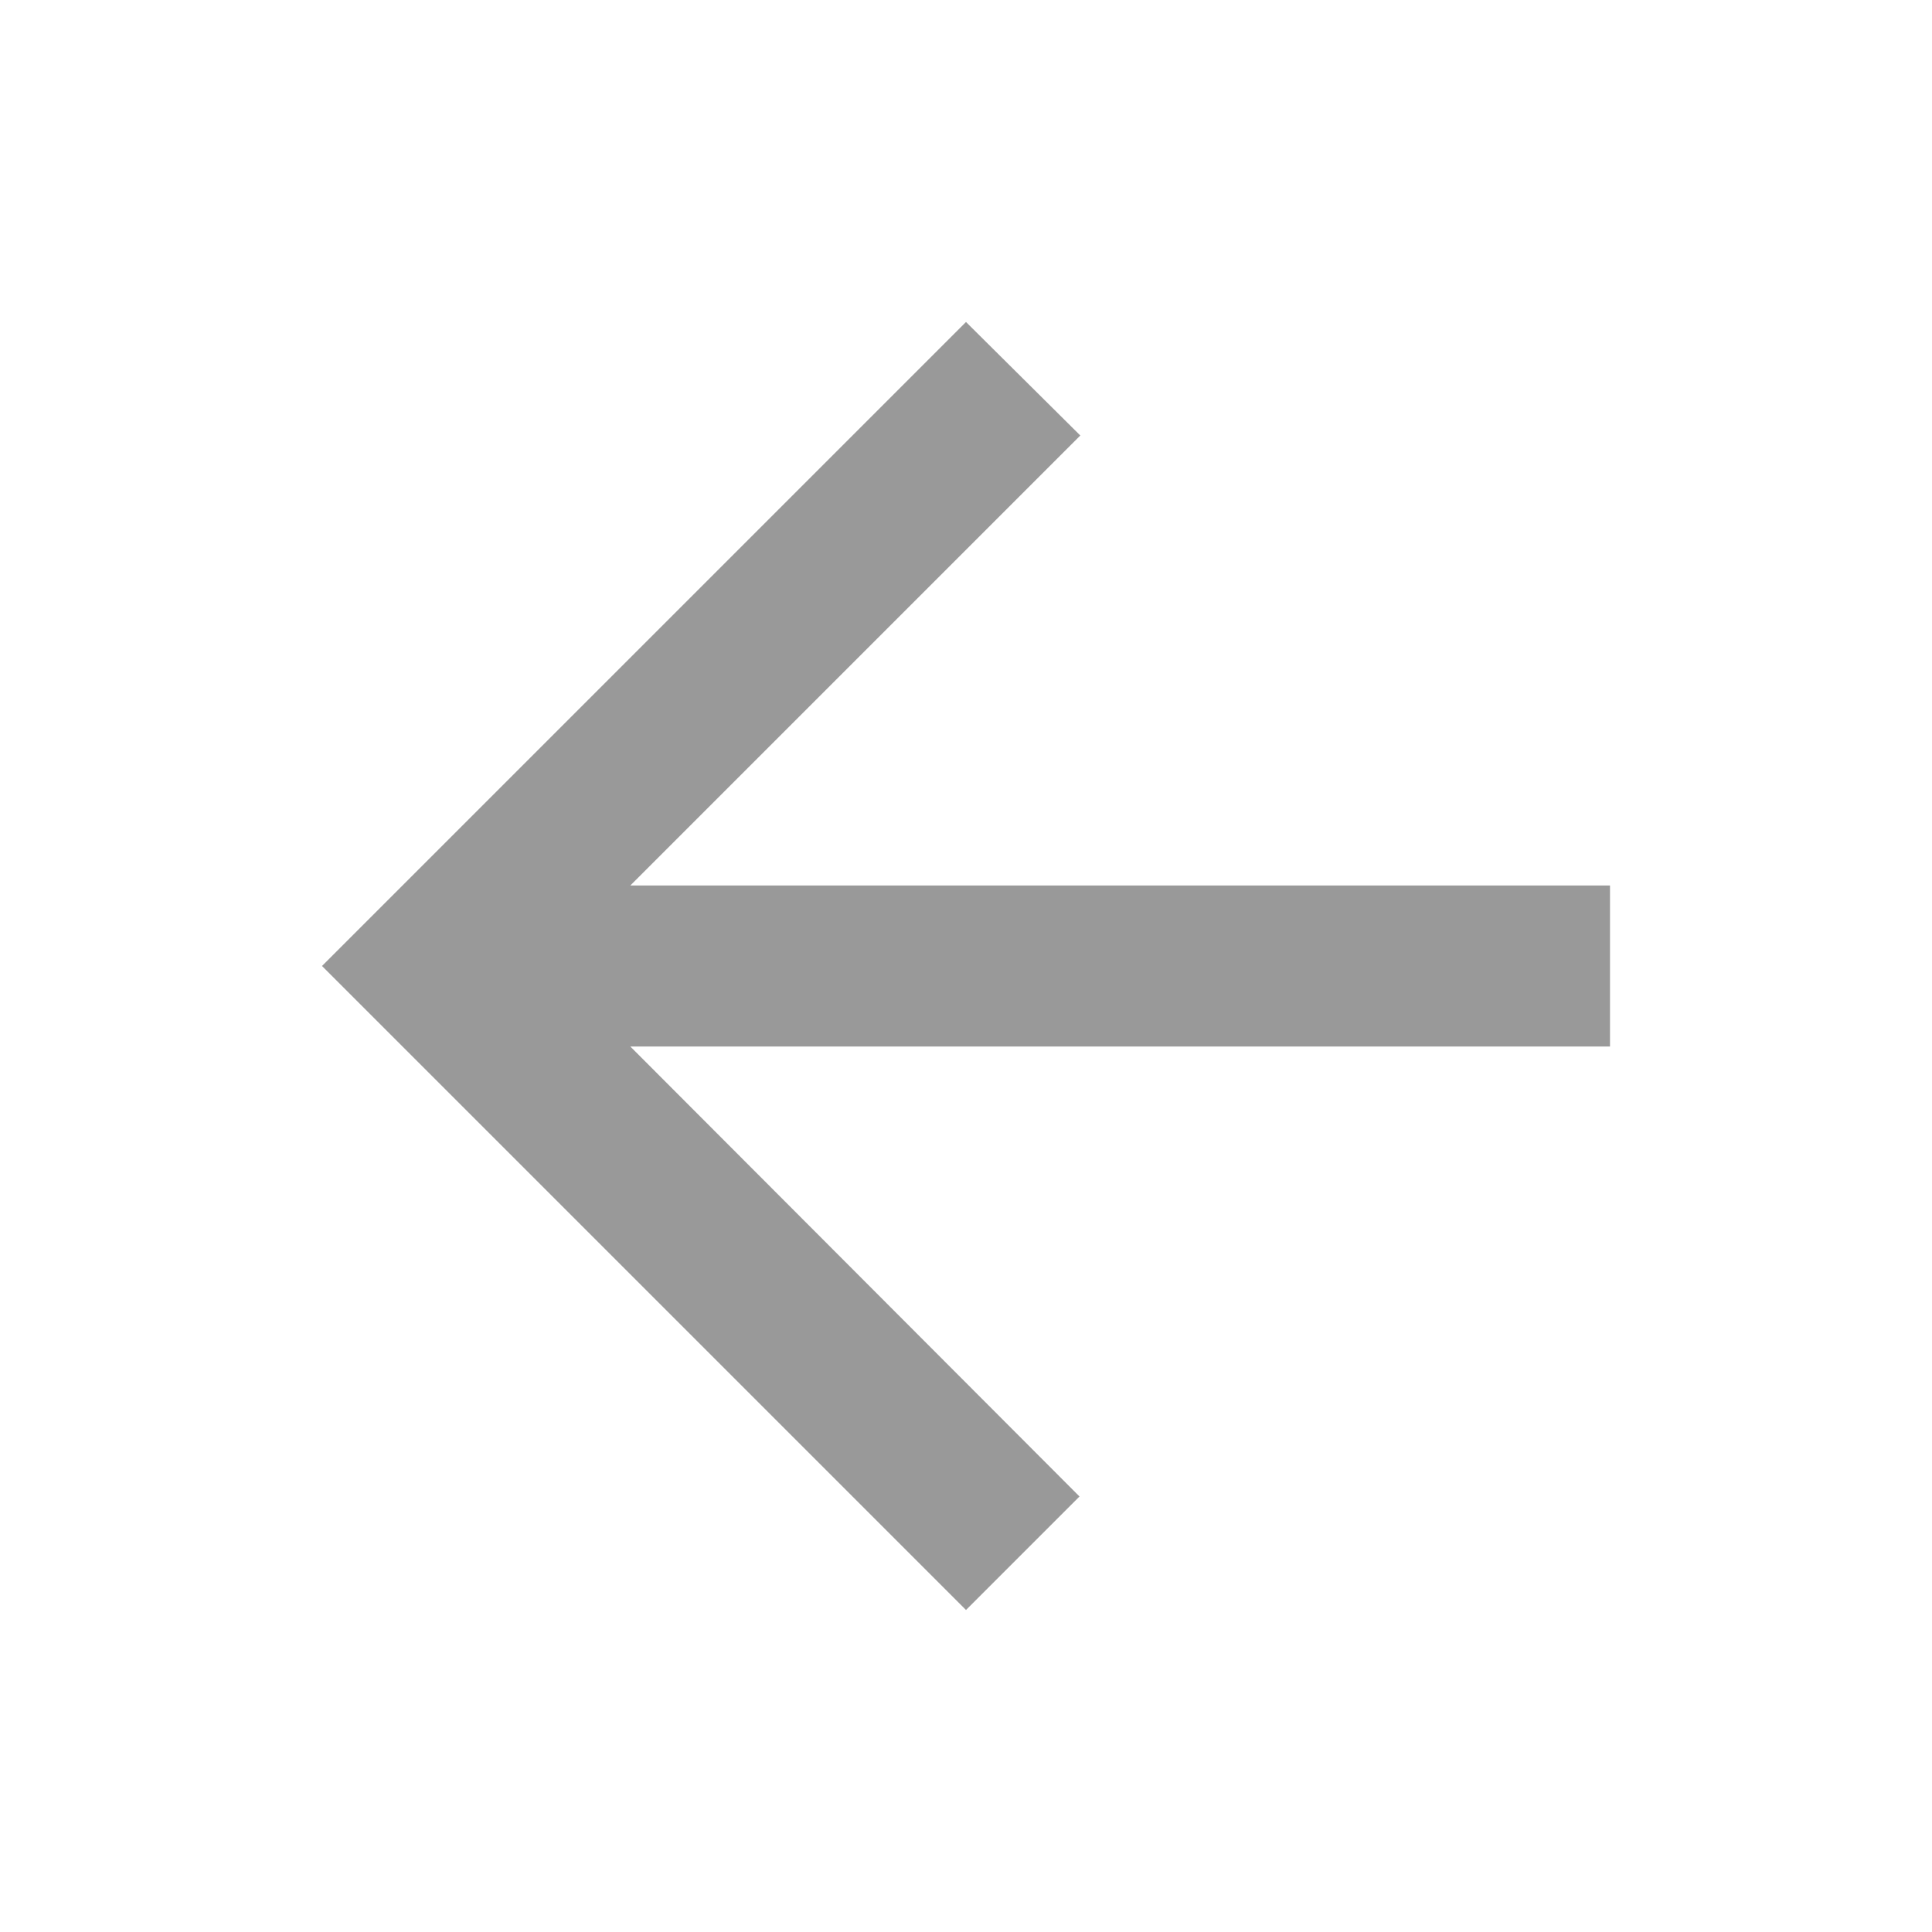
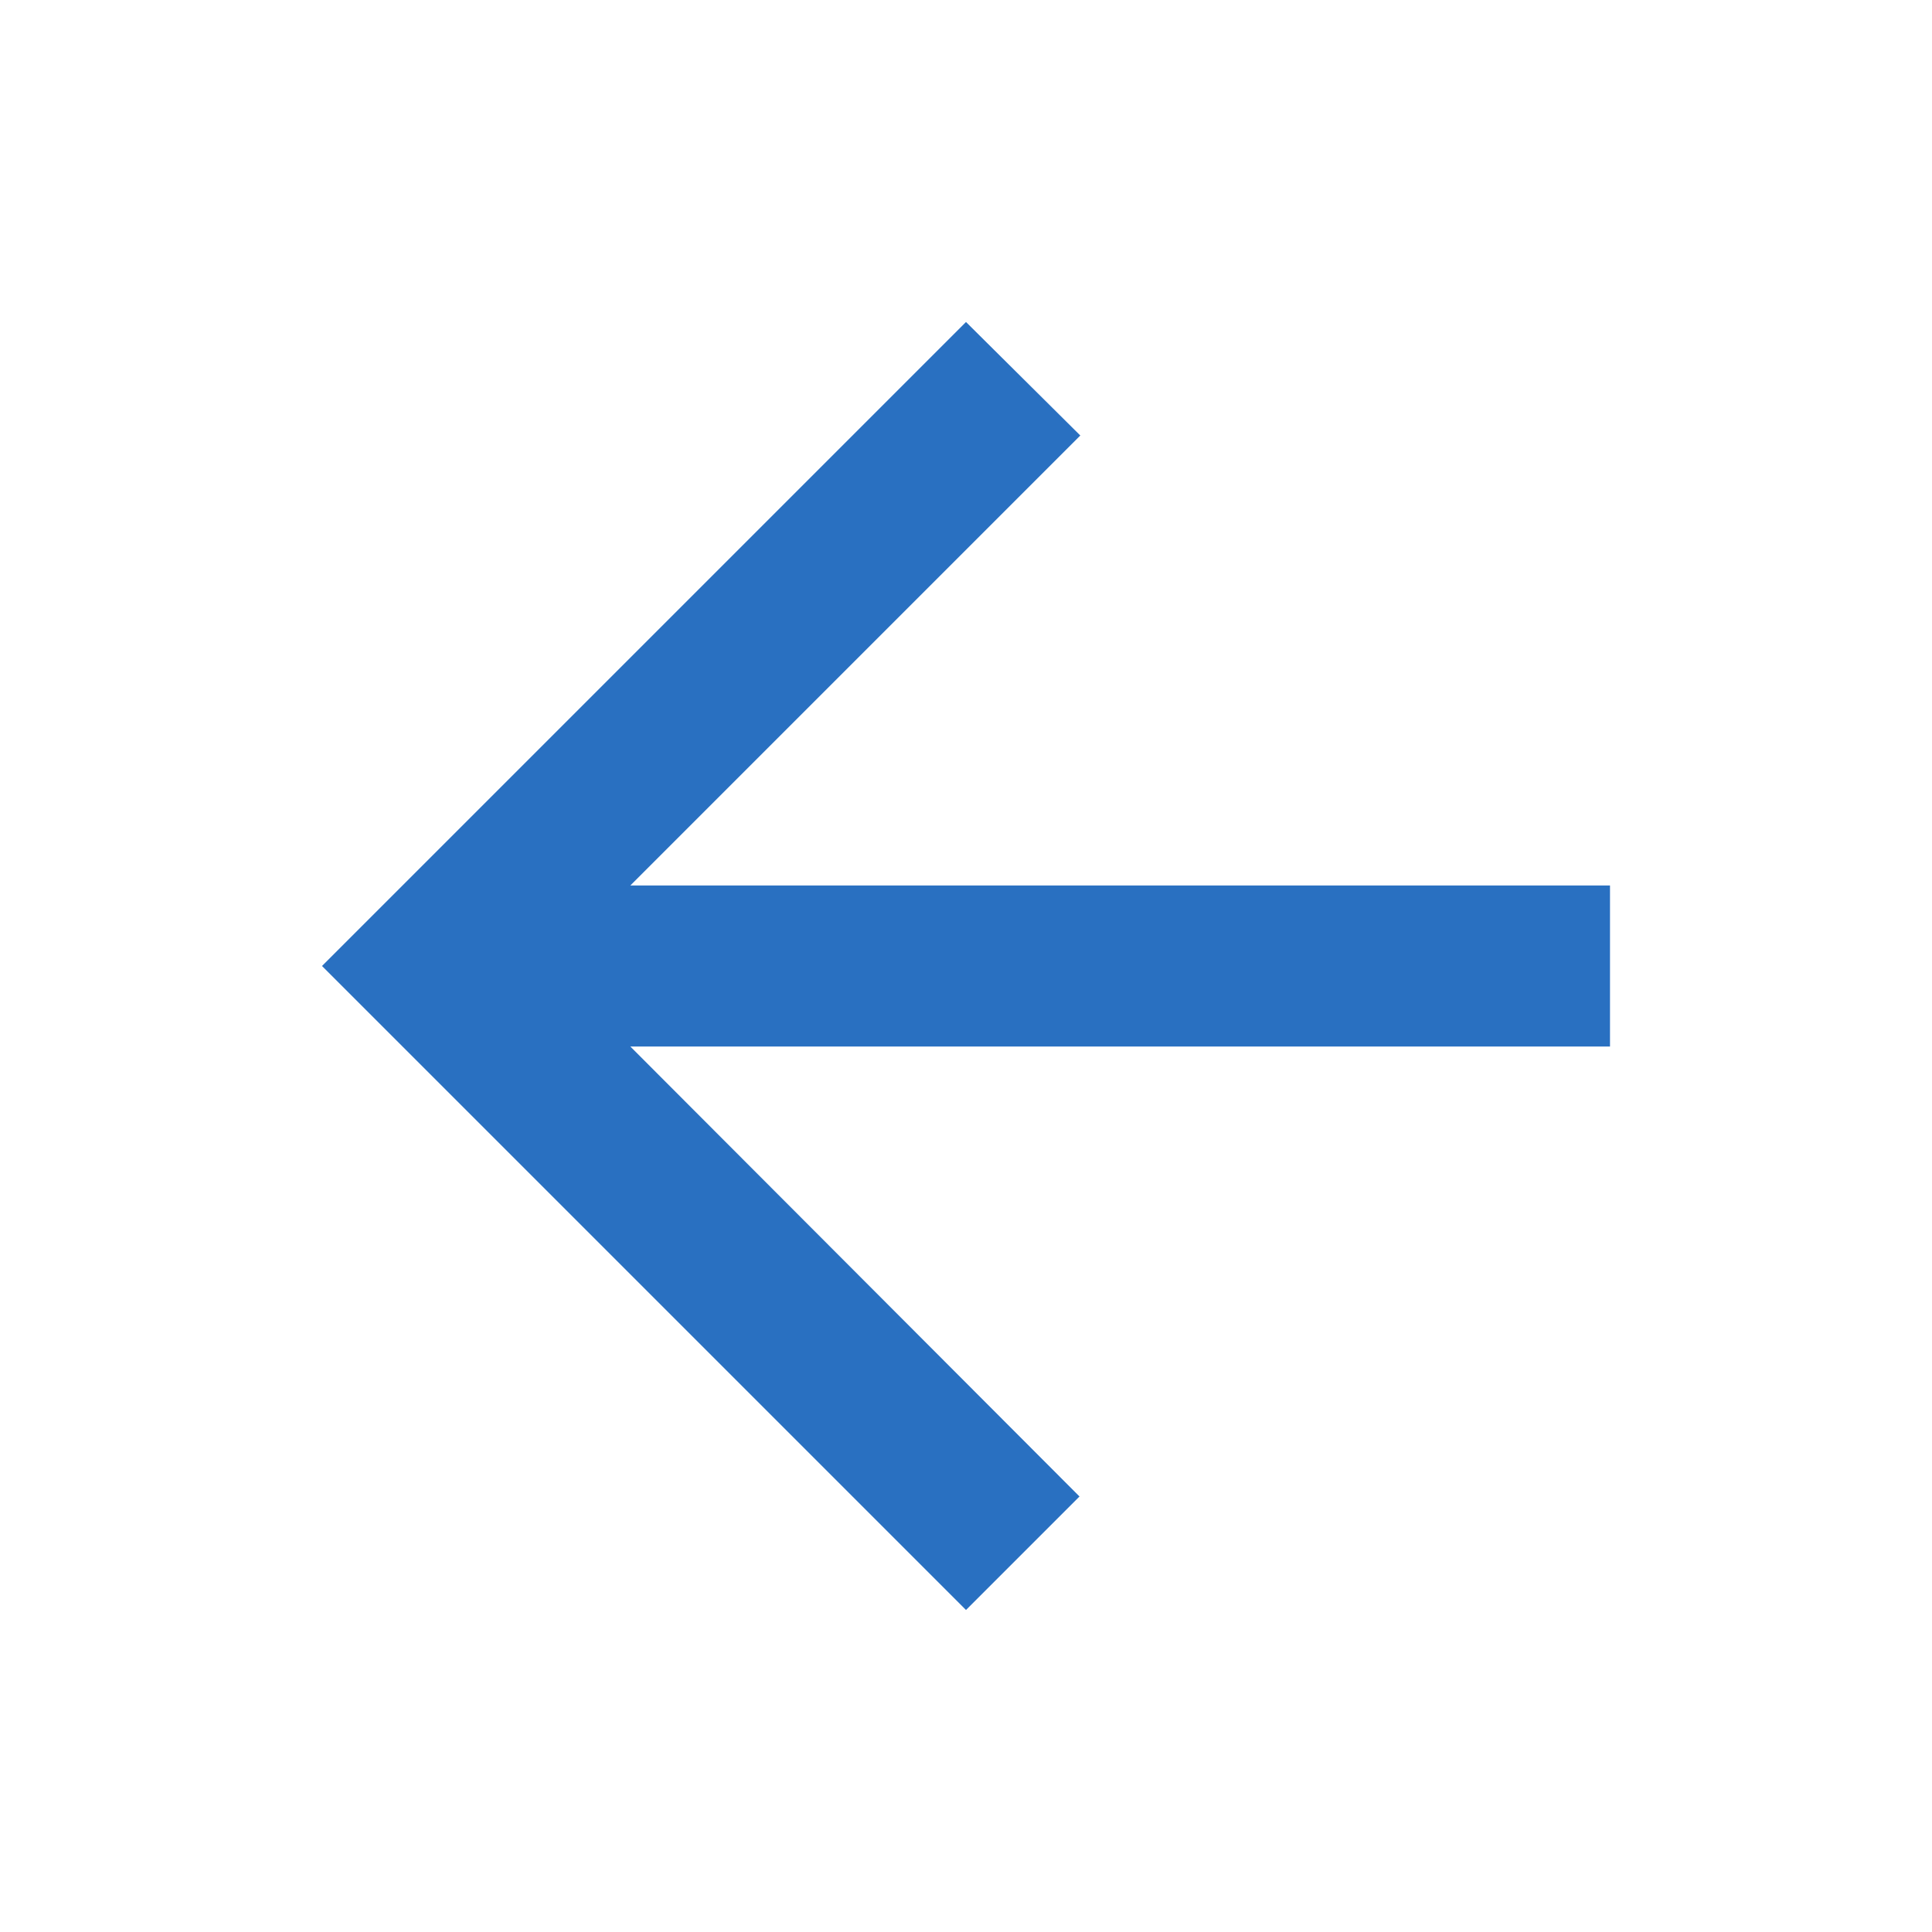
- <svg xmlns="http://www.w3.org/2000/svg" fill="#999999" height="24" viewBox="0 0 24 24" width="24">
+ <svg xmlns="http://www.w3.org/2000/svg" fill="#2970C1" height="24" viewBox="0 0 24 24" width="24">
  <path d="M0 0h24v24H0z" fill="none" />
  <path d="M20 11H7.83l5.59-5.59L12 4l-8 8 8 8 1.41-1.41L7.83 13H20v-2z" />
</svg>
